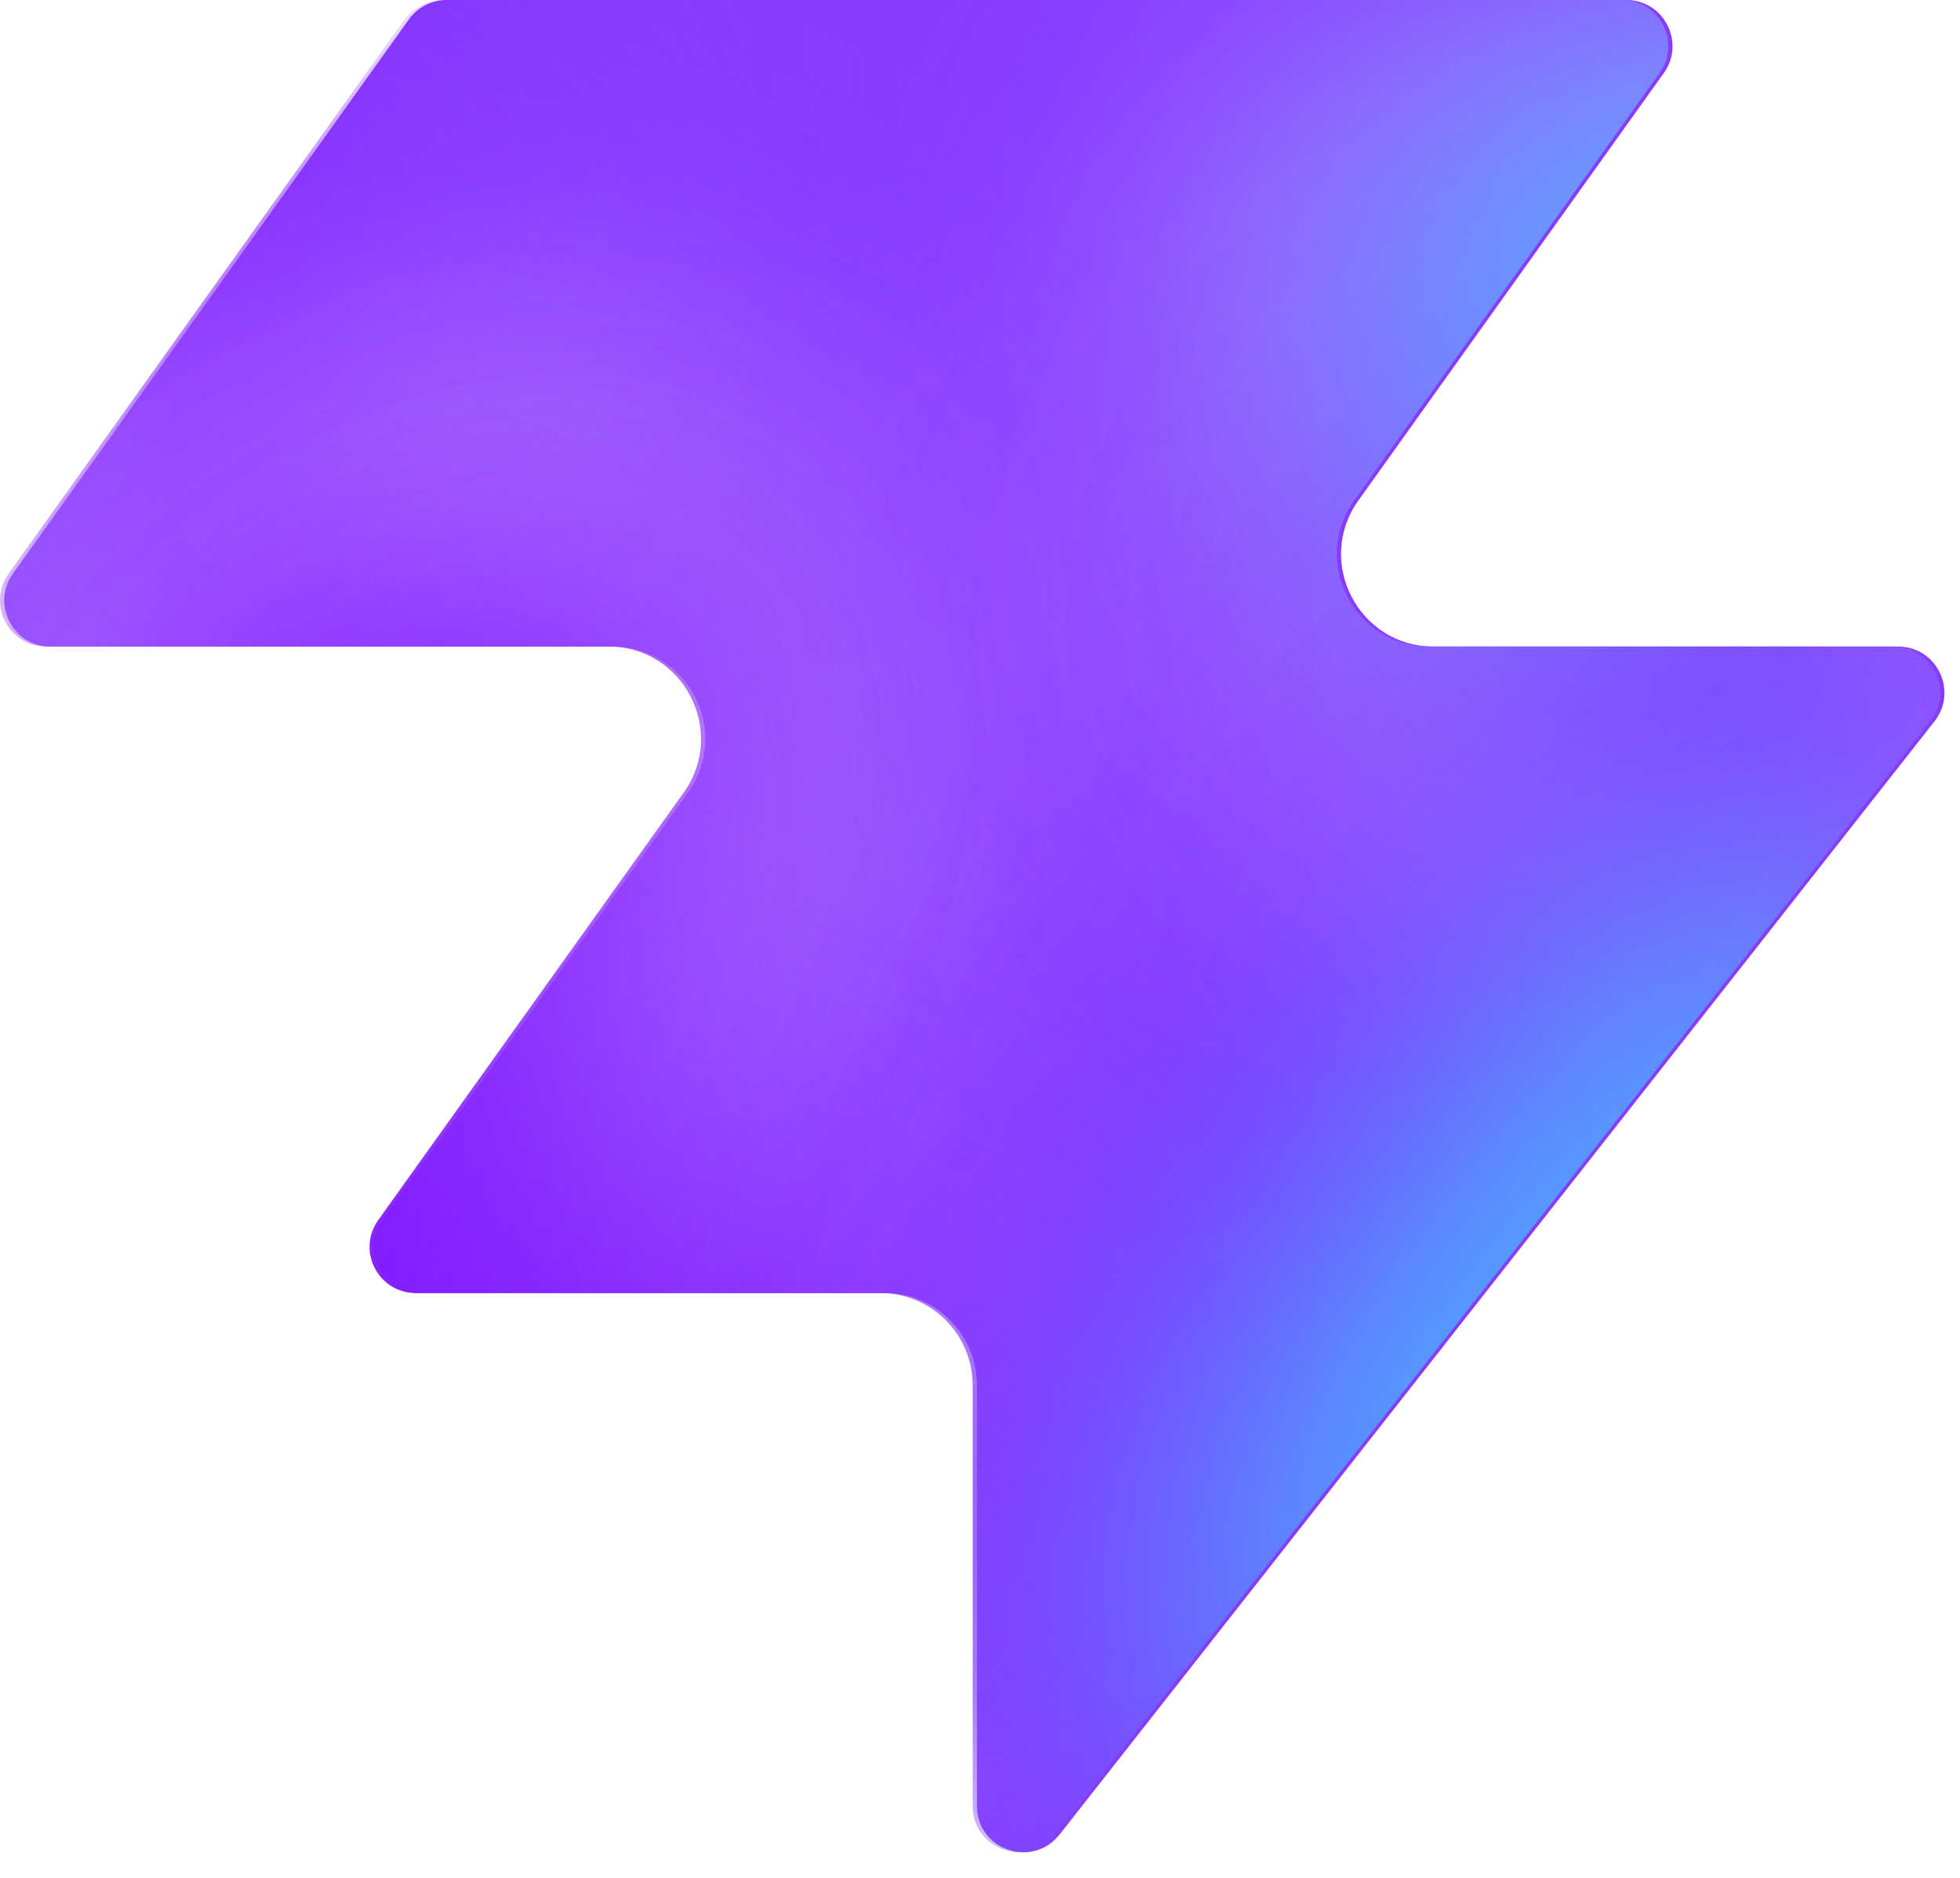
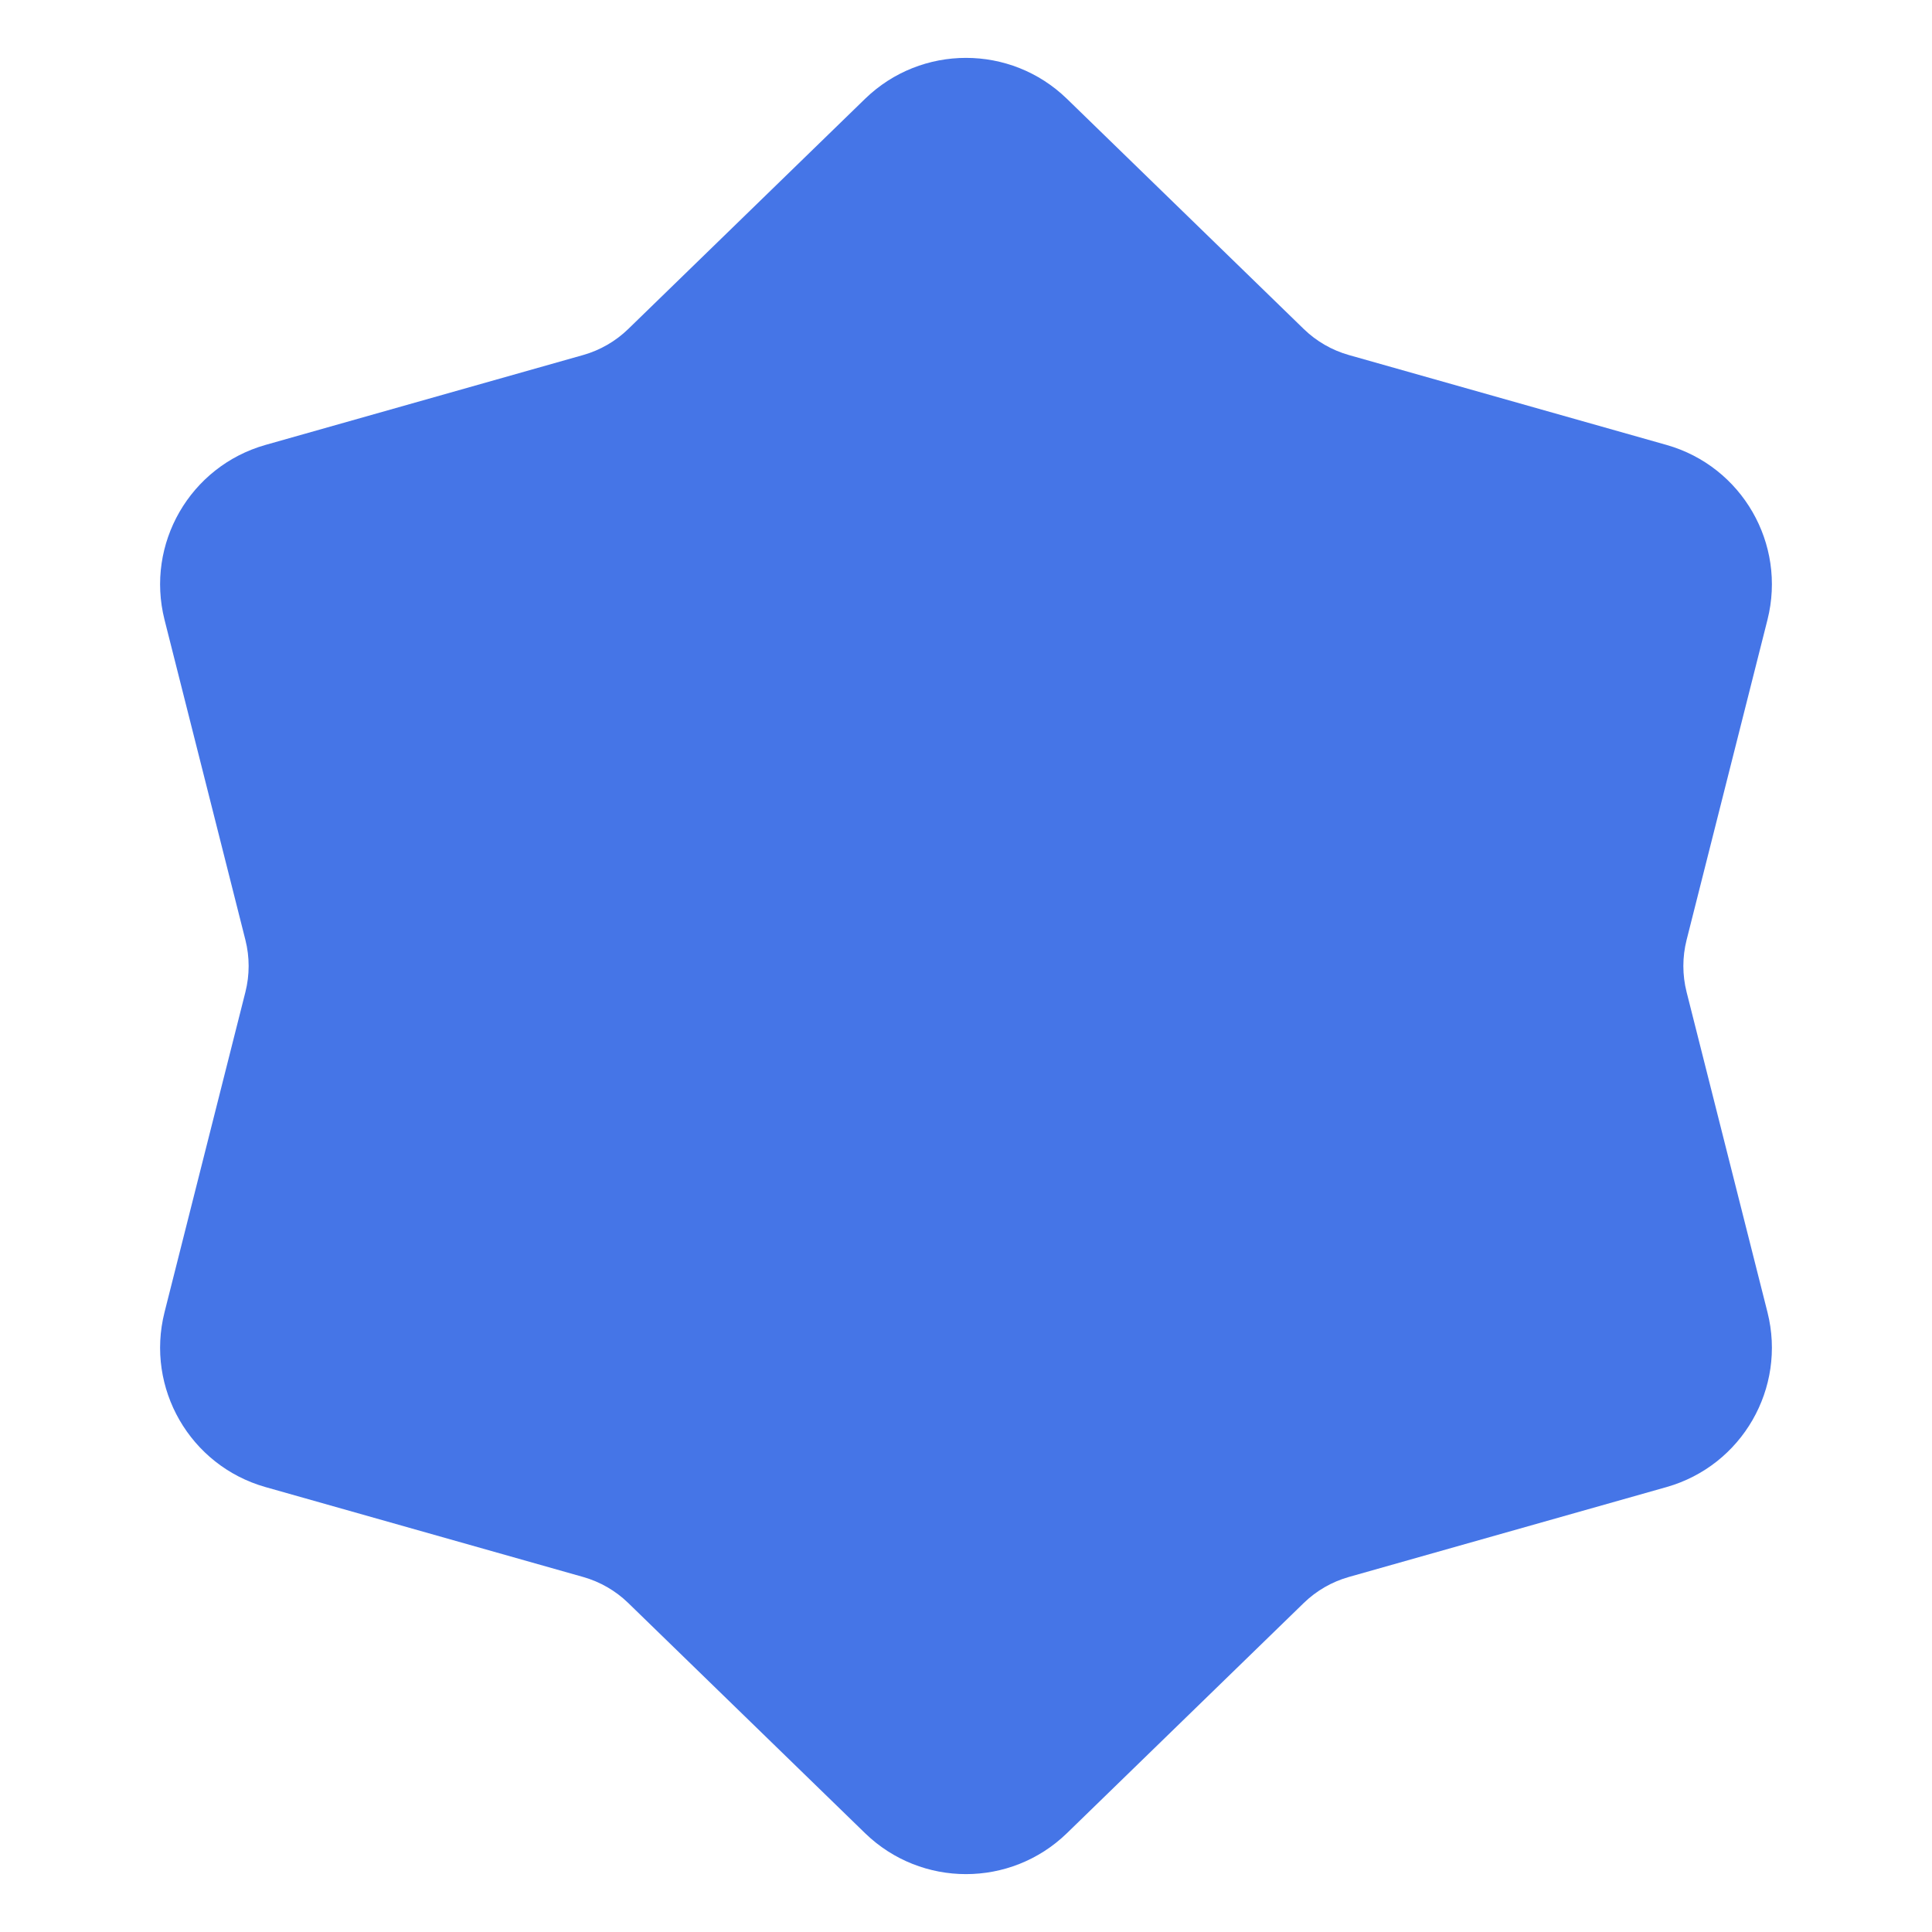
- <svg xmlns="http://www.w3.org/2000/svg" width="48" height="46" fill="none" viewBox="0 0 48 46">
-   <path fill="#863bff" d="M25.946 44.938c-.664.845-2.021.375-2.021-.698V33.937a2.26 2.26 0 0 0-2.262-2.262H10.287c-.92 0-1.456-1.04-.92-1.788l7.48-10.471c1.07-1.497 0-3.578-1.842-3.578H1.237c-.92 0-1.456-1.04-.92-1.788L10.013.474c.214-.297.556-.474.92-.474h28.894c.92 0 1.456 1.04.92 1.788l-7.48 10.471c-1.07 1.498 0 3.579 1.842 3.579h11.377c.943 0 1.473 1.088.89 1.83L25.947 44.94z" style="fill:#863bff;fill:color(display-p3 .525 .23 1);fill-opacity:1" />
-   <mask id="a" width="48" height="46" x="0" y="0" maskUnits="userSpaceOnUse" style="mask-type:alpha">
-     <path fill="#000" d="M25.842 44.938c-.664.844-2.021.375-2.021-.698V33.937a2.26 2.26 0 0 0-2.262-2.262H10.183c-.92 0-1.456-1.04-.92-1.788l7.48-10.471c1.07-1.498 0-3.579-1.842-3.579H1.133c-.92 0-1.456-1.04-.92-1.787L9.91.473c.214-.297.556-.474.92-.474h28.894c.92 0 1.456 1.04.92 1.788l-7.48 10.471c-1.07 1.498 0 3.578 1.842 3.578h11.377c.943 0 1.473 1.088.89 1.832L25.843 44.94z" style="fill:#000;fill-opacity:1" />
-   </mask>
-   <g mask="url(#a)">
-     <g filter="url(#b)">
-       <ellipse cx="5.508" cy="14.704" fill="#ede6ff" rx="5.508" ry="14.704" style="fill:#ede6ff;fill:color(display-p3 .927 .903 1);fill-opacity:1" transform="matrix(.00324 1 1 -.00324 -4.47 31.516)" />
-     </g>
-     <g filter="url(#c)">
-       <ellipse cx="10.399" cy="29.851" fill="#ede6ff" rx="10.399" ry="29.851" style="fill:#ede6ff;fill:color(display-p3 .927 .903 1);fill-opacity:1" transform="matrix(.00324 1 1 -.00324 -39.328 7.883)" />
-     </g>
-     <g filter="url(#d)">
-       <ellipse cx="5.508" cy="30.487" fill="#7e14ff" rx="5.508" ry="30.487" style="fill:#7e14ff;fill:color(display-p3 .492 .077 1);fill-opacity:1" transform="rotate(89.814 -25.913 -14.639)scale(1 -1)" />
-     </g>
-     <g filter="url(#e)">
-       <ellipse cx="5.508" cy="30.599" fill="#7e14ff" rx="5.508" ry="30.599" style="fill:#7e14ff;fill:color(display-p3 .492 .077 1);fill-opacity:1" transform="rotate(89.814 -32.644 -3.334)scale(1 -1)" />
-     </g>
-     <g filter="url(#f)">
-       <ellipse cx="5.508" cy="30.599" fill="#7e14ff" rx="5.508" ry="30.599" style="fill:#7e14ff;fill:color(display-p3 .492 .077 1);fill-opacity:1" transform="matrix(.00324 1 1 -.00324 -34.34 30.47)" />
-     </g>
-     <g filter="url(#g)">
-       <ellipse cx="14.072" cy="22.078" fill="#ede6ff" rx="14.072" ry="22.078" style="fill:#ede6ff;fill:color(display-p3 .927 .903 1);fill-opacity:1" transform="rotate(93.35 24.506 48.493)scale(-1 1)" />
-     </g>
-     <g filter="url(#h)">
-       <ellipse cx="3.47" cy="21.501" fill="#7e14ff" rx="3.47" ry="21.501" style="fill:#7e14ff;fill:color(display-p3 .492 .077 1);fill-opacity:1" transform="rotate(89.009 28.708 47.59)scale(-1 1)" />
-     </g>
-     <g filter="url(#i)">
-       <ellipse cx="3.47" cy="21.501" fill="#7e14ff" rx="3.47" ry="21.501" style="fill:#7e14ff;fill:color(display-p3 .492 .077 1);fill-opacity:1" transform="rotate(89.009 28.708 47.59)scale(-1 1)" />
-     </g>
-     <g filter="url(#j)">
-       <ellipse cx=".387" cy="8.972" fill="#7e14ff" rx="4.407" ry="29.108" style="fill:#7e14ff;fill:color(display-p3 .492 .077 1);fill-opacity:1" transform="rotate(39.51 .387 8.972)" />
-     </g>
-     <g filter="url(#k)">
-       <ellipse cx="47.523" cy="-6.092" fill="#7e14ff" rx="4.407" ry="29.108" style="fill:#7e14ff;fill:color(display-p3 .492 .077 1);fill-opacity:1" transform="rotate(37.892 47.523 -6.092)" />
-     </g>
-     <g filter="url(#l)">
-       <ellipse cx="41.412" cy="6.333" fill="#47bfff" rx="5.971" ry="9.665" style="fill:#47bfff;fill:color(display-p3 .28 .748 1);fill-opacity:1" transform="rotate(37.892 41.412 6.333)" />
-     </g>
-     <g filter="url(#m)">
-       <ellipse cx="-1.879" cy="38.332" fill="#7e14ff" rx="4.407" ry="29.108" style="fill:#7e14ff;fill:color(display-p3 .492 .077 1);fill-opacity:1" transform="rotate(37.892 -1.88 38.332)" />
-     </g>
-     <g filter="url(#n)">
-       <ellipse cx="-1.879" cy="38.332" fill="#7e14ff" rx="4.407" ry="29.108" style="fill:#7e14ff;fill:color(display-p3 .492 .077 1);fill-opacity:1" transform="rotate(37.892 -1.88 38.332)" />
-     </g>
-     <g filter="url(#o)">
-       <ellipse cx="35.651" cy="29.907" fill="#7e14ff" rx="4.407" ry="29.108" style="fill:#7e14ff;fill:color(display-p3 .492 .077 1);fill-opacity:1" transform="rotate(37.892 35.651 29.907)" />
-     </g>
-     <g filter="url(#p)">
-       <ellipse cx="38.418" cy="32.4" fill="#47bfff" rx="5.971" ry="15.297" style="fill:#47bfff;fill:color(display-p3 .28 .748 1);fill-opacity:1" transform="rotate(37.892 38.418 32.4)" />
-     </g>
-   </g>
-   <defs>
-     <filter id="b" width="60.045" height="41.654" x="-19.77" y="16.149" color-interpolation-filters="sRGB" filterUnits="userSpaceOnUse">
-       <feFlood flood-opacity="0" result="BackgroundImageFix" />
-       <feBlend in="SourceGraphic" in2="BackgroundImageFix" result="shape" />
-       <feGaussianBlur result="effect1_foregroundBlur_2002_17158" stdDeviation="7.659" />
-     </filter>
-     <filter id="c" width="90.34" height="51.437" x="-54.613" y="-7.533" color-interpolation-filters="sRGB" filterUnits="userSpaceOnUse">
-       <feFlood flood-opacity="0" result="BackgroundImageFix" />
-       <feBlend in="SourceGraphic" in2="BackgroundImageFix" result="shape" />
-       <feGaussianBlur result="effect1_foregroundBlur_2002_17158" stdDeviation="7.659" />
-     </filter>
-     <filter id="d" width="79.355" height="29.4" x="-49.64" y="2.03" color-interpolation-filters="sRGB" filterUnits="userSpaceOnUse">
-       <feFlood flood-opacity="0" result="BackgroundImageFix" />
-       <feBlend in="SourceGraphic" in2="BackgroundImageFix" result="shape" />
-       <feGaussianBlur result="effect1_foregroundBlur_2002_17158" stdDeviation="4.596" />
-     </filter>
-     <filter id="e" width="79.579" height="29.4" x="-45.045" y="20.029" color-interpolation-filters="sRGB" filterUnits="userSpaceOnUse">
-       <feFlood flood-opacity="0" result="BackgroundImageFix" />
-       <feBlend in="SourceGraphic" in2="BackgroundImageFix" result="shape" />
-       <feGaussianBlur result="effect1_foregroundBlur_2002_17158" stdDeviation="4.596" />
-     </filter>
-     <filter id="f" width="79.579" height="29.4" x="-43.513" y="21.178" color-interpolation-filters="sRGB" filterUnits="userSpaceOnUse">
-       <feFlood flood-opacity="0" result="BackgroundImageFix" />
-       <feBlend in="SourceGraphic" in2="BackgroundImageFix" result="shape" />
-       <feGaussianBlur result="effect1_foregroundBlur_2002_17158" stdDeviation="4.596" />
-     </filter>
-     <filter id="g" width="74.749" height="58.852" x="15.756" y="-17.901" color-interpolation-filters="sRGB" filterUnits="userSpaceOnUse">
-       <feFlood flood-opacity="0" result="BackgroundImageFix" />
-       <feBlend in="SourceGraphic" in2="BackgroundImageFix" result="shape" />
-       <feGaussianBlur result="effect1_foregroundBlur_2002_17158" stdDeviation="7.659" />
-     </filter>
-     <filter id="h" width="61.377" height="25.362" x="23.548" y="2.284" color-interpolation-filters="sRGB" filterUnits="userSpaceOnUse">
-       <feFlood flood-opacity="0" result="BackgroundImageFix" />
-       <feBlend in="SourceGraphic" in2="BackgroundImageFix" result="shape" />
-       <feGaussianBlur result="effect1_foregroundBlur_2002_17158" stdDeviation="4.596" />
-     </filter>
-     <filter id="i" width="61.377" height="25.362" x="23.548" y="2.284" color-interpolation-filters="sRGB" filterUnits="userSpaceOnUse">
-       <feFlood flood-opacity="0" result="BackgroundImageFix" />
-       <feBlend in="SourceGraphic" in2="BackgroundImageFix" result="shape" />
-       <feGaussianBlur result="effect1_foregroundBlur_2002_17158" stdDeviation="4.596" />
-     </filter>
-     <filter id="j" width="56.045" height="63.649" x="-27.636" y="-22.853" color-interpolation-filters="sRGB" filterUnits="userSpaceOnUse">
-       <feFlood flood-opacity="0" result="BackgroundImageFix" />
-       <feBlend in="SourceGraphic" in2="BackgroundImageFix" result="shape" />
-       <feGaussianBlur result="effect1_foregroundBlur_2002_17158" stdDeviation="4.596" />
-     </filter>
-     <filter id="k" width="54.814" height="64.646" x="20.116" y="-38.415" color-interpolation-filters="sRGB" filterUnits="userSpaceOnUse">
-       <feFlood flood-opacity="0" result="BackgroundImageFix" />
-       <feBlend in="SourceGraphic" in2="BackgroundImageFix" result="shape" />
-       <feGaussianBlur result="effect1_foregroundBlur_2002_17158" stdDeviation="4.596" />
-     </filter>
-     <filter id="l" width="33.541" height="35.313" x="24.641" y="-11.323" color-interpolation-filters="sRGB" filterUnits="userSpaceOnUse">
-       <feFlood flood-opacity="0" result="BackgroundImageFix" />
-       <feBlend in="SourceGraphic" in2="BackgroundImageFix" result="shape" />
-       <feGaussianBlur result="effect1_foregroundBlur_2002_17158" stdDeviation="4.596" />
-     </filter>
-     <filter id="m" width="54.814" height="64.646" x="-29.286" y="6.009" color-interpolation-filters="sRGB" filterUnits="userSpaceOnUse">
-       <feFlood flood-opacity="0" result="BackgroundImageFix" />
-       <feBlend in="SourceGraphic" in2="BackgroundImageFix" result="shape" />
-       <feGaussianBlur result="effect1_foregroundBlur_2002_17158" stdDeviation="4.596" />
-     </filter>
-     <filter id="n" width="54.814" height="64.646" x="-29.286" y="6.009" color-interpolation-filters="sRGB" filterUnits="userSpaceOnUse">
-       <feFlood flood-opacity="0" result="BackgroundImageFix" />
-       <feBlend in="SourceGraphic" in2="BackgroundImageFix" result="shape" />
-       <feGaussianBlur result="effect1_foregroundBlur_2002_17158" stdDeviation="4.596" />
-     </filter>
-     <filter id="o" width="54.814" height="64.646" x="8.244" y="-2.416" color-interpolation-filters="sRGB" filterUnits="userSpaceOnUse">
-       <feFlood flood-opacity="0" result="BackgroundImageFix" />
-       <feBlend in="SourceGraphic" in2="BackgroundImageFix" result="shape" />
-       <feGaussianBlur result="effect1_foregroundBlur_2002_17158" stdDeviation="4.596" />
-     </filter>
-     <filter id="p" width="39.409" height="43.623" x="18.713" y="10.588" color-interpolation-filters="sRGB" filterUnits="userSpaceOnUse">
-       <feFlood flood-opacity="0" result="BackgroundImageFix" />
-       <feBlend in="SourceGraphic" in2="BackgroundImageFix" result="shape" />
-       <feGaussianBlur result="effect1_foregroundBlur_2002_17158" stdDeviation="4.596" />
-     </filter>
-   </defs>
+ <svg xmlns="http://www.w3.org/2000/svg" viewBox="0 0 64 64">
+   <path fill="#4575E7" d="M28.66 3.27 A4.80 4.80 0 0 1 35.34 3.27 L43.19 10.90 A3.52 3.52 0 0 0 44.68 11.76 L55.21 14.74 A4.80 4.80 0 0 1 58.55 20.53 L55.87 31.14 A3.52 3.52 0 0 0 55.87 32.86 L58.55 43.47 A4.80 4.80 0 0 1 55.21 49.26 L44.68 52.24 A3.52 3.52 0 0 0 43.19 53.10 L35.34 60.73 A4.80 4.80 0 0 1 28.66 60.73 L20.81 53.10 A3.52 3.52 0 0 0 19.32 52.24 L8.79 49.26 A4.80 4.80 0 0 1 5.45 43.47 L8.13 32.86 A3.52 3.52 0 0 0 8.13 31.14 L5.45 20.53 A4.80 4.80 0 0 1 8.79 14.74 L19.32 11.76 A3.52 3.52 0 0 0 20.81 10.90 Z" />
</svg>
